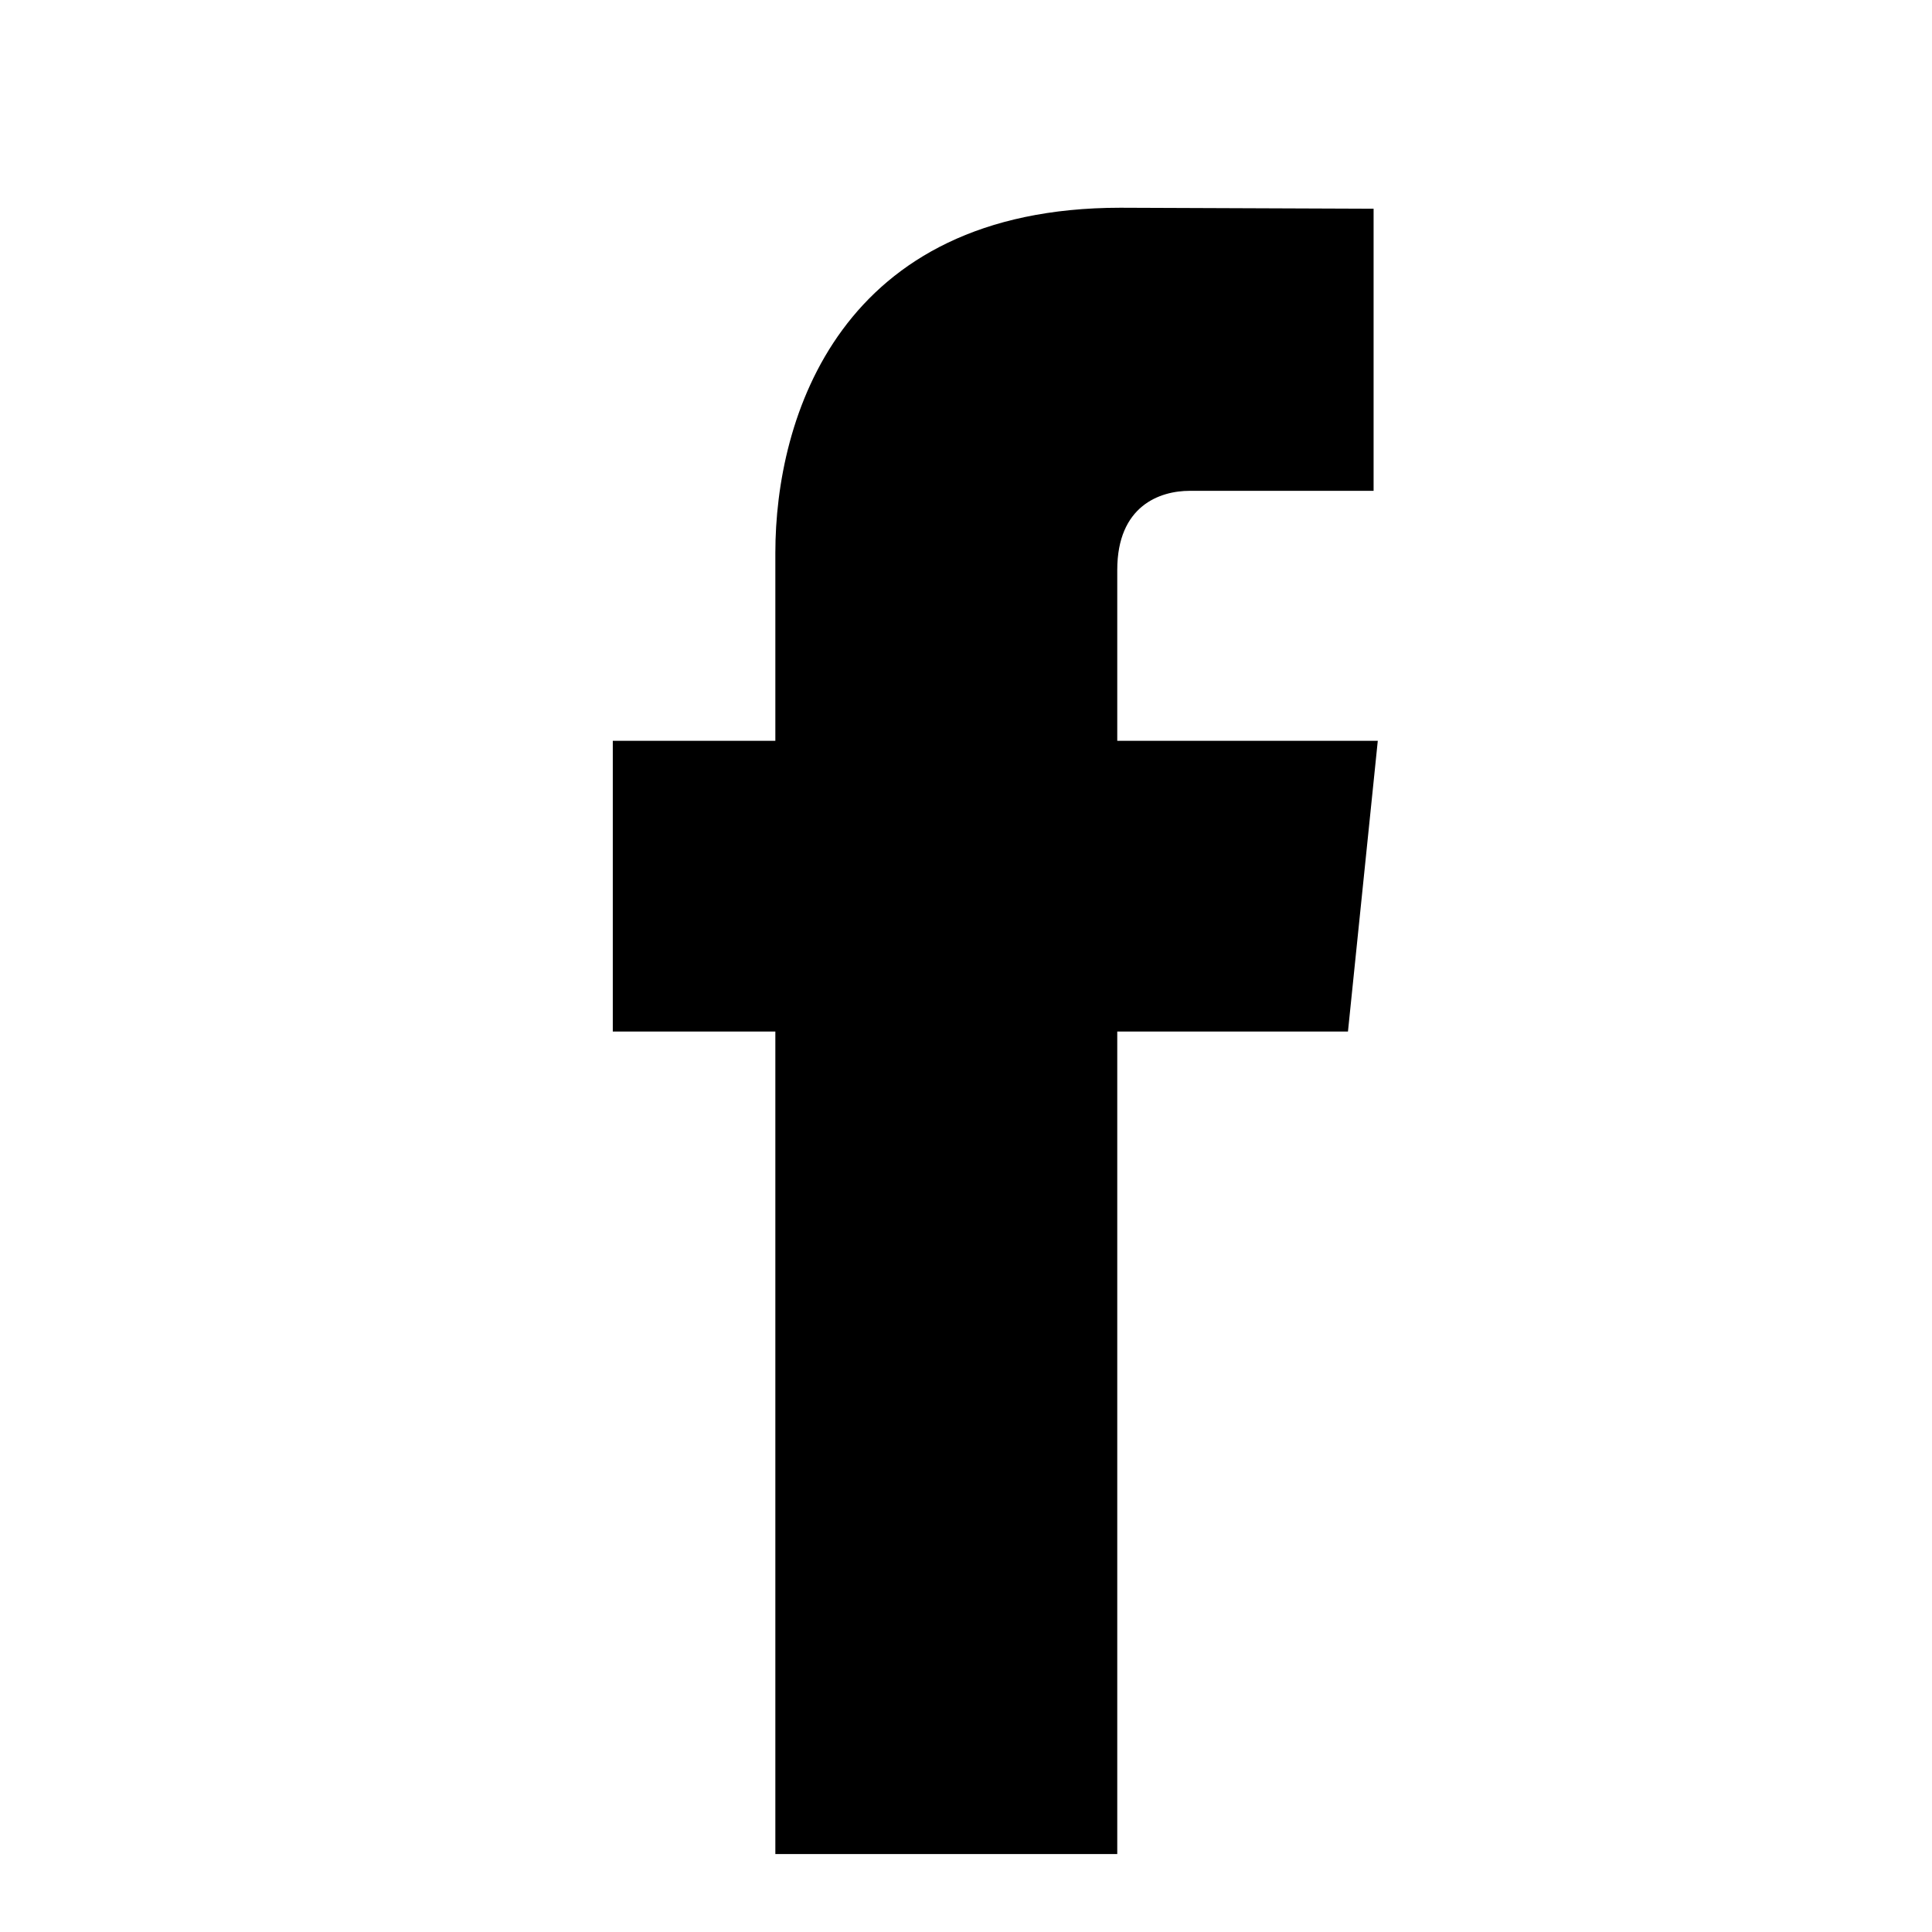
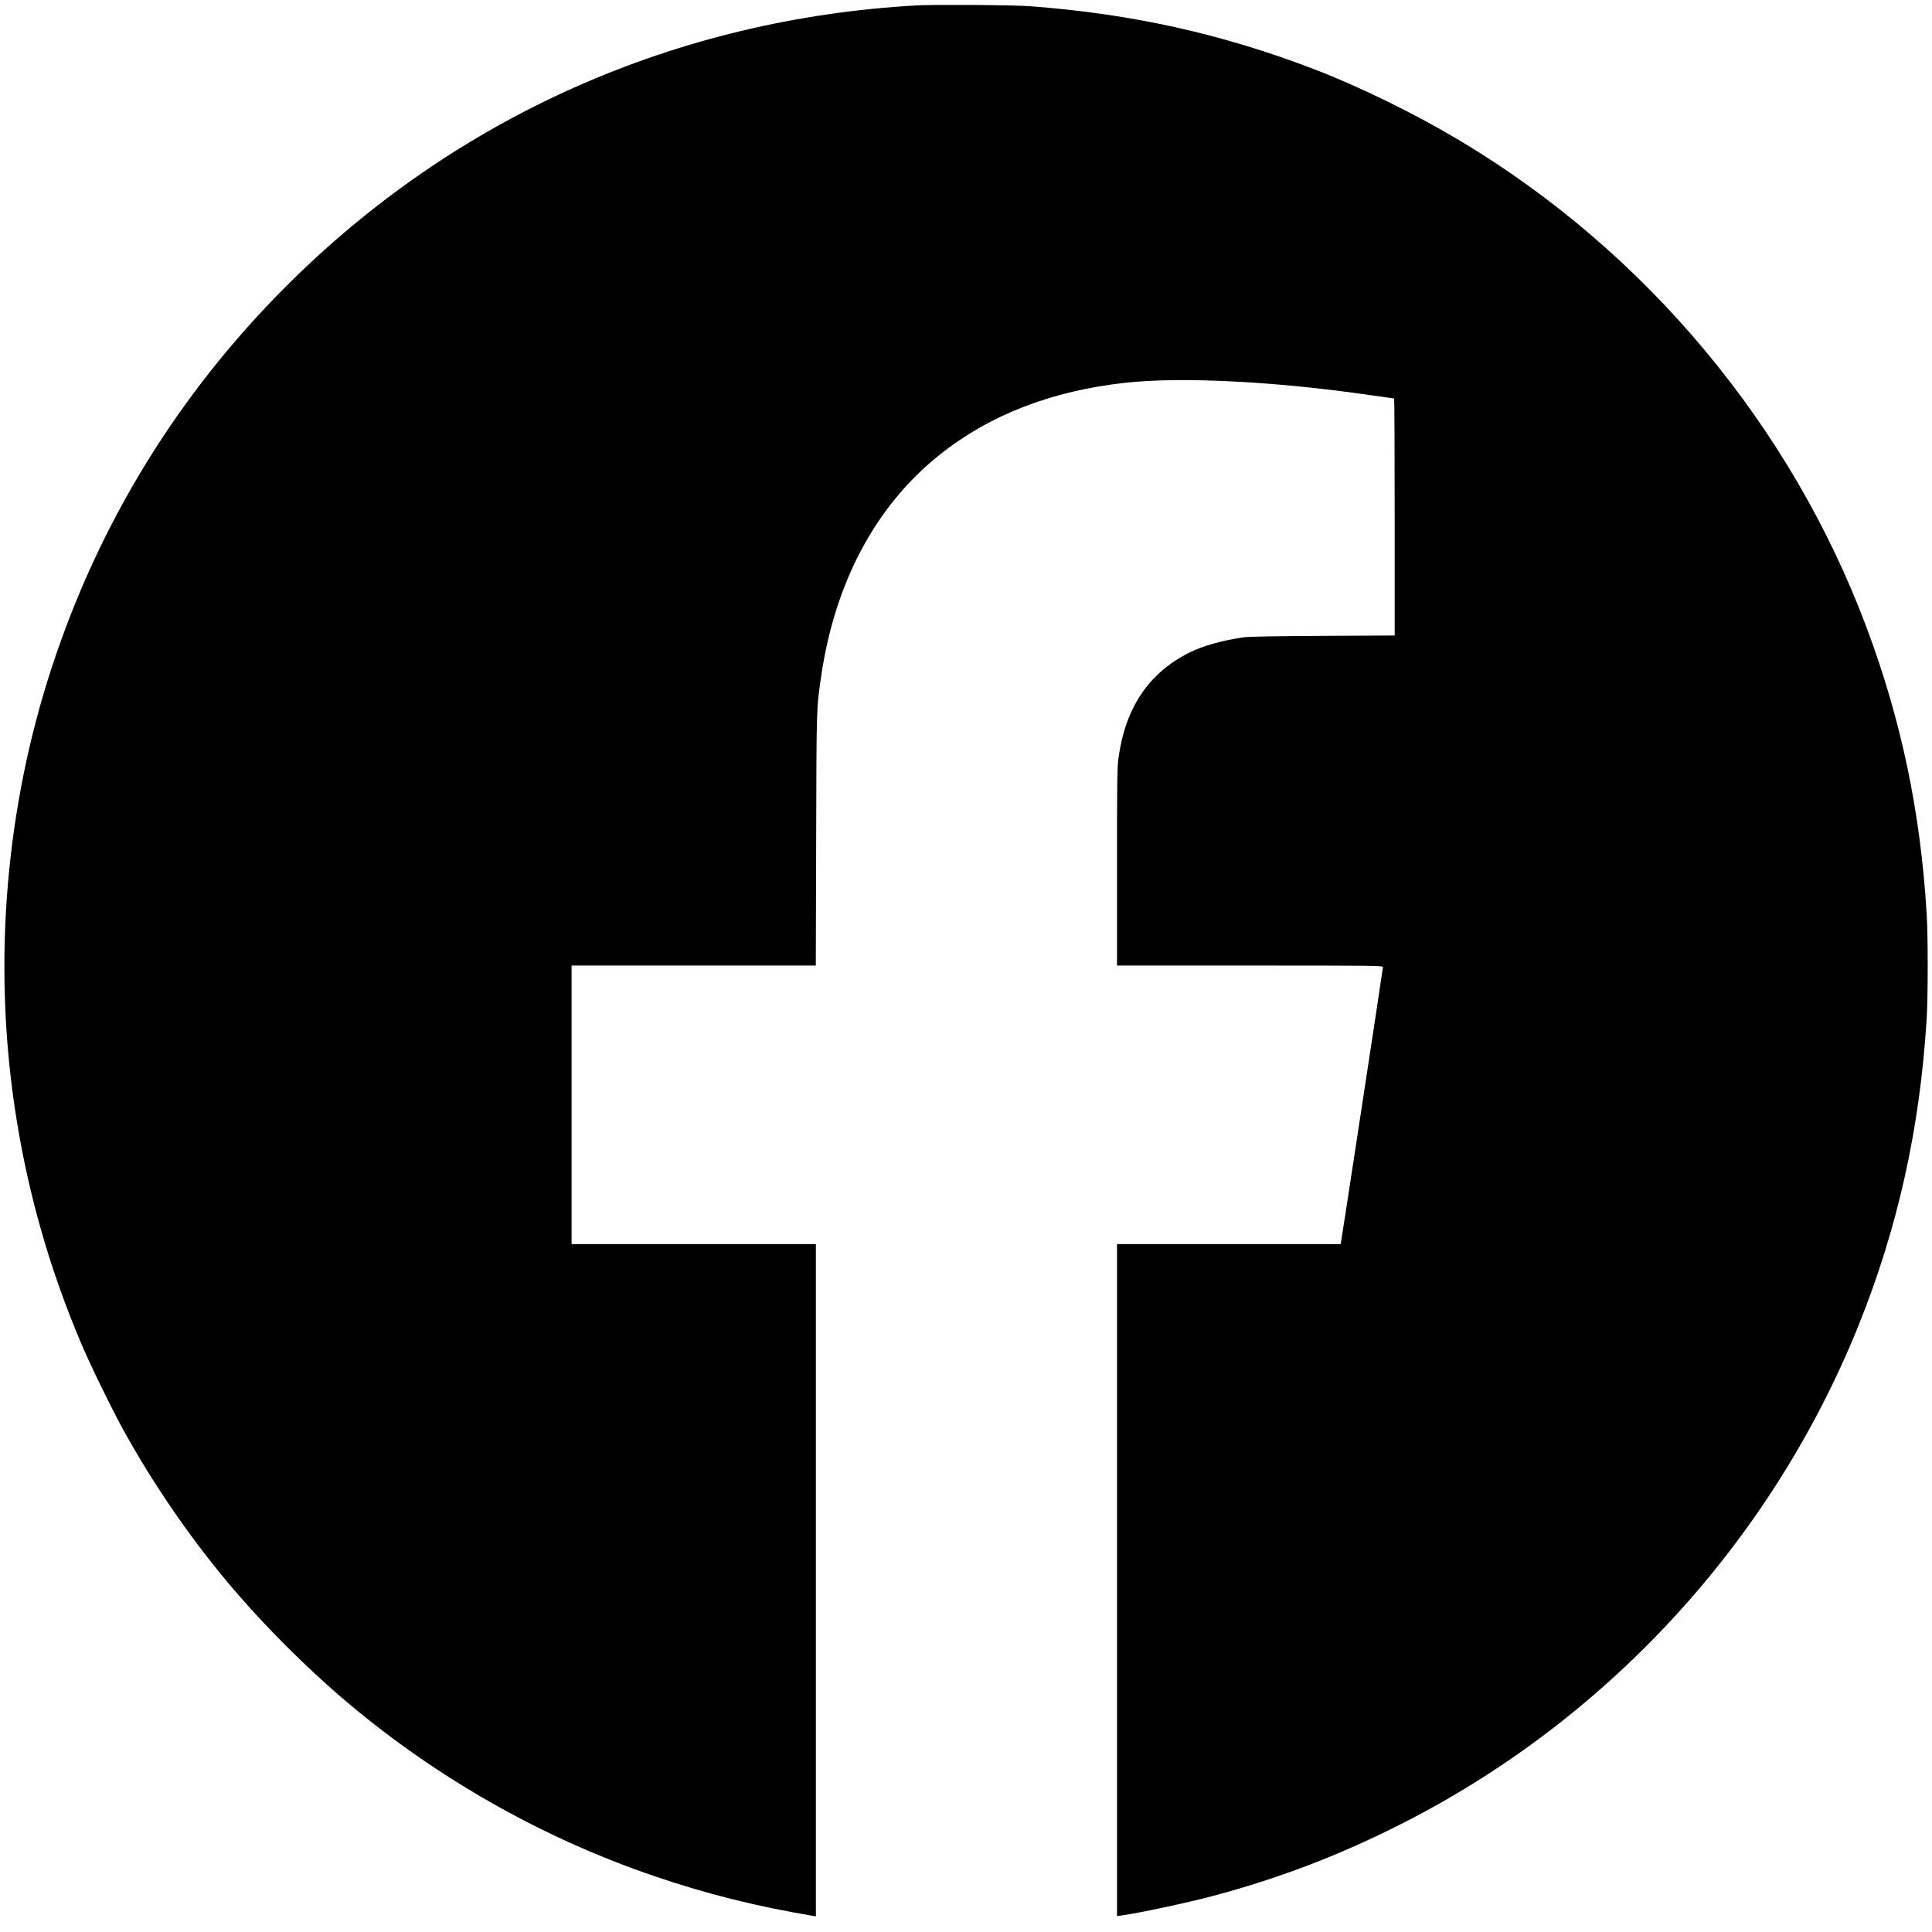
- <svg xmlns="http://www.w3.org/2000/svg" enable-background="new 0 0 56.693 56.693" height="56.693px" id="Layer_1" version="1.1" viewBox="0 0 56.693 56.693" width="56.693px" xml:space="preserve">
-   <path d="M40.43,21.739h-7.645v-5.014c0-1.883,1.248-2.322,2.127-2.322c0.877,0,5.395,0,5.395,0V6.125l-7.43-0.029  c-8.248,0-10.125,6.174-10.125,10.125v5.518h-4.77v8.53h4.77c0,10.947,0,24.137,0,24.137h10.033c0,0,0-13.32,0-24.137h6.77  L40.43,21.739z" />
+ <svg xmlns="http://www.w3.org/2000/svg" version="1.0" width="2143pt" height="2143pt" viewBox="0 0 2143 2143" preserveAspectRatio="xMidYMid meet">
+   <g transform="translate(0,2143) scale(0.1,-0.1)" fill="#000000" stroke="none">
+     <path d="M10170 21370 c-2672 -148 -5119 -1238 -6995 -3114 -1201 -1201 -2078 -2629 -2603 -4236 -507 -1551 -649 -3235 -411 -4860 134 -910 377 -1777 741 -2635 95 -226 339 -726 463 -950 323 -587 722 -1171 1148 -1682 420 -503 958 -1037 1462 -1448 977 -799 2098 -1422 3285 -1826 577 -197 1134 -336 1768 -442 l22 -4 0 3728 0 3729 -1355 0 -1355 0 0 1545 0 1545 1355 0 1354 0 4 1392 c4 1498 2 1453 57 1827 153 1033 603 1876 1302 2438 559 449 1252 719 2077 808 626 68 1672 14 2732 -141 130 -18 240 -34 243 -34 3 0 6 -591 6 -1314 l0 -1315 -797 -4 c-532 -3 -825 -8 -878 -16 -240 -35 -454 -95 -605 -171 -451 -226 -711 -616 -785 -1178 -13 -94 -15 -294 -15 -1203 l0 -1089 1475 0 c1386 0 1475 -1 1475 -17 0 -18 -457 -3010 -465 -3050 l-5 -23 -1240 0 -1240 0 0 -3726 0 -3727 53 7 c192 26 717 138 1012 216 718 192 1366 437 2035 772 2313 1154 4145 3137 5118 5538 440 1088 689 2202 763 3425 15 248 15 907 0 1155 -68 1132 -280 2143 -663 3170 -837 2241 -2447 4172 -4508 5406 -501 300 -1110 599 -1620 795 -1030 395 -2023 615 -3155 700 -190 14 -1050 20 -1255 9z" />
+   </g>
</svg>
